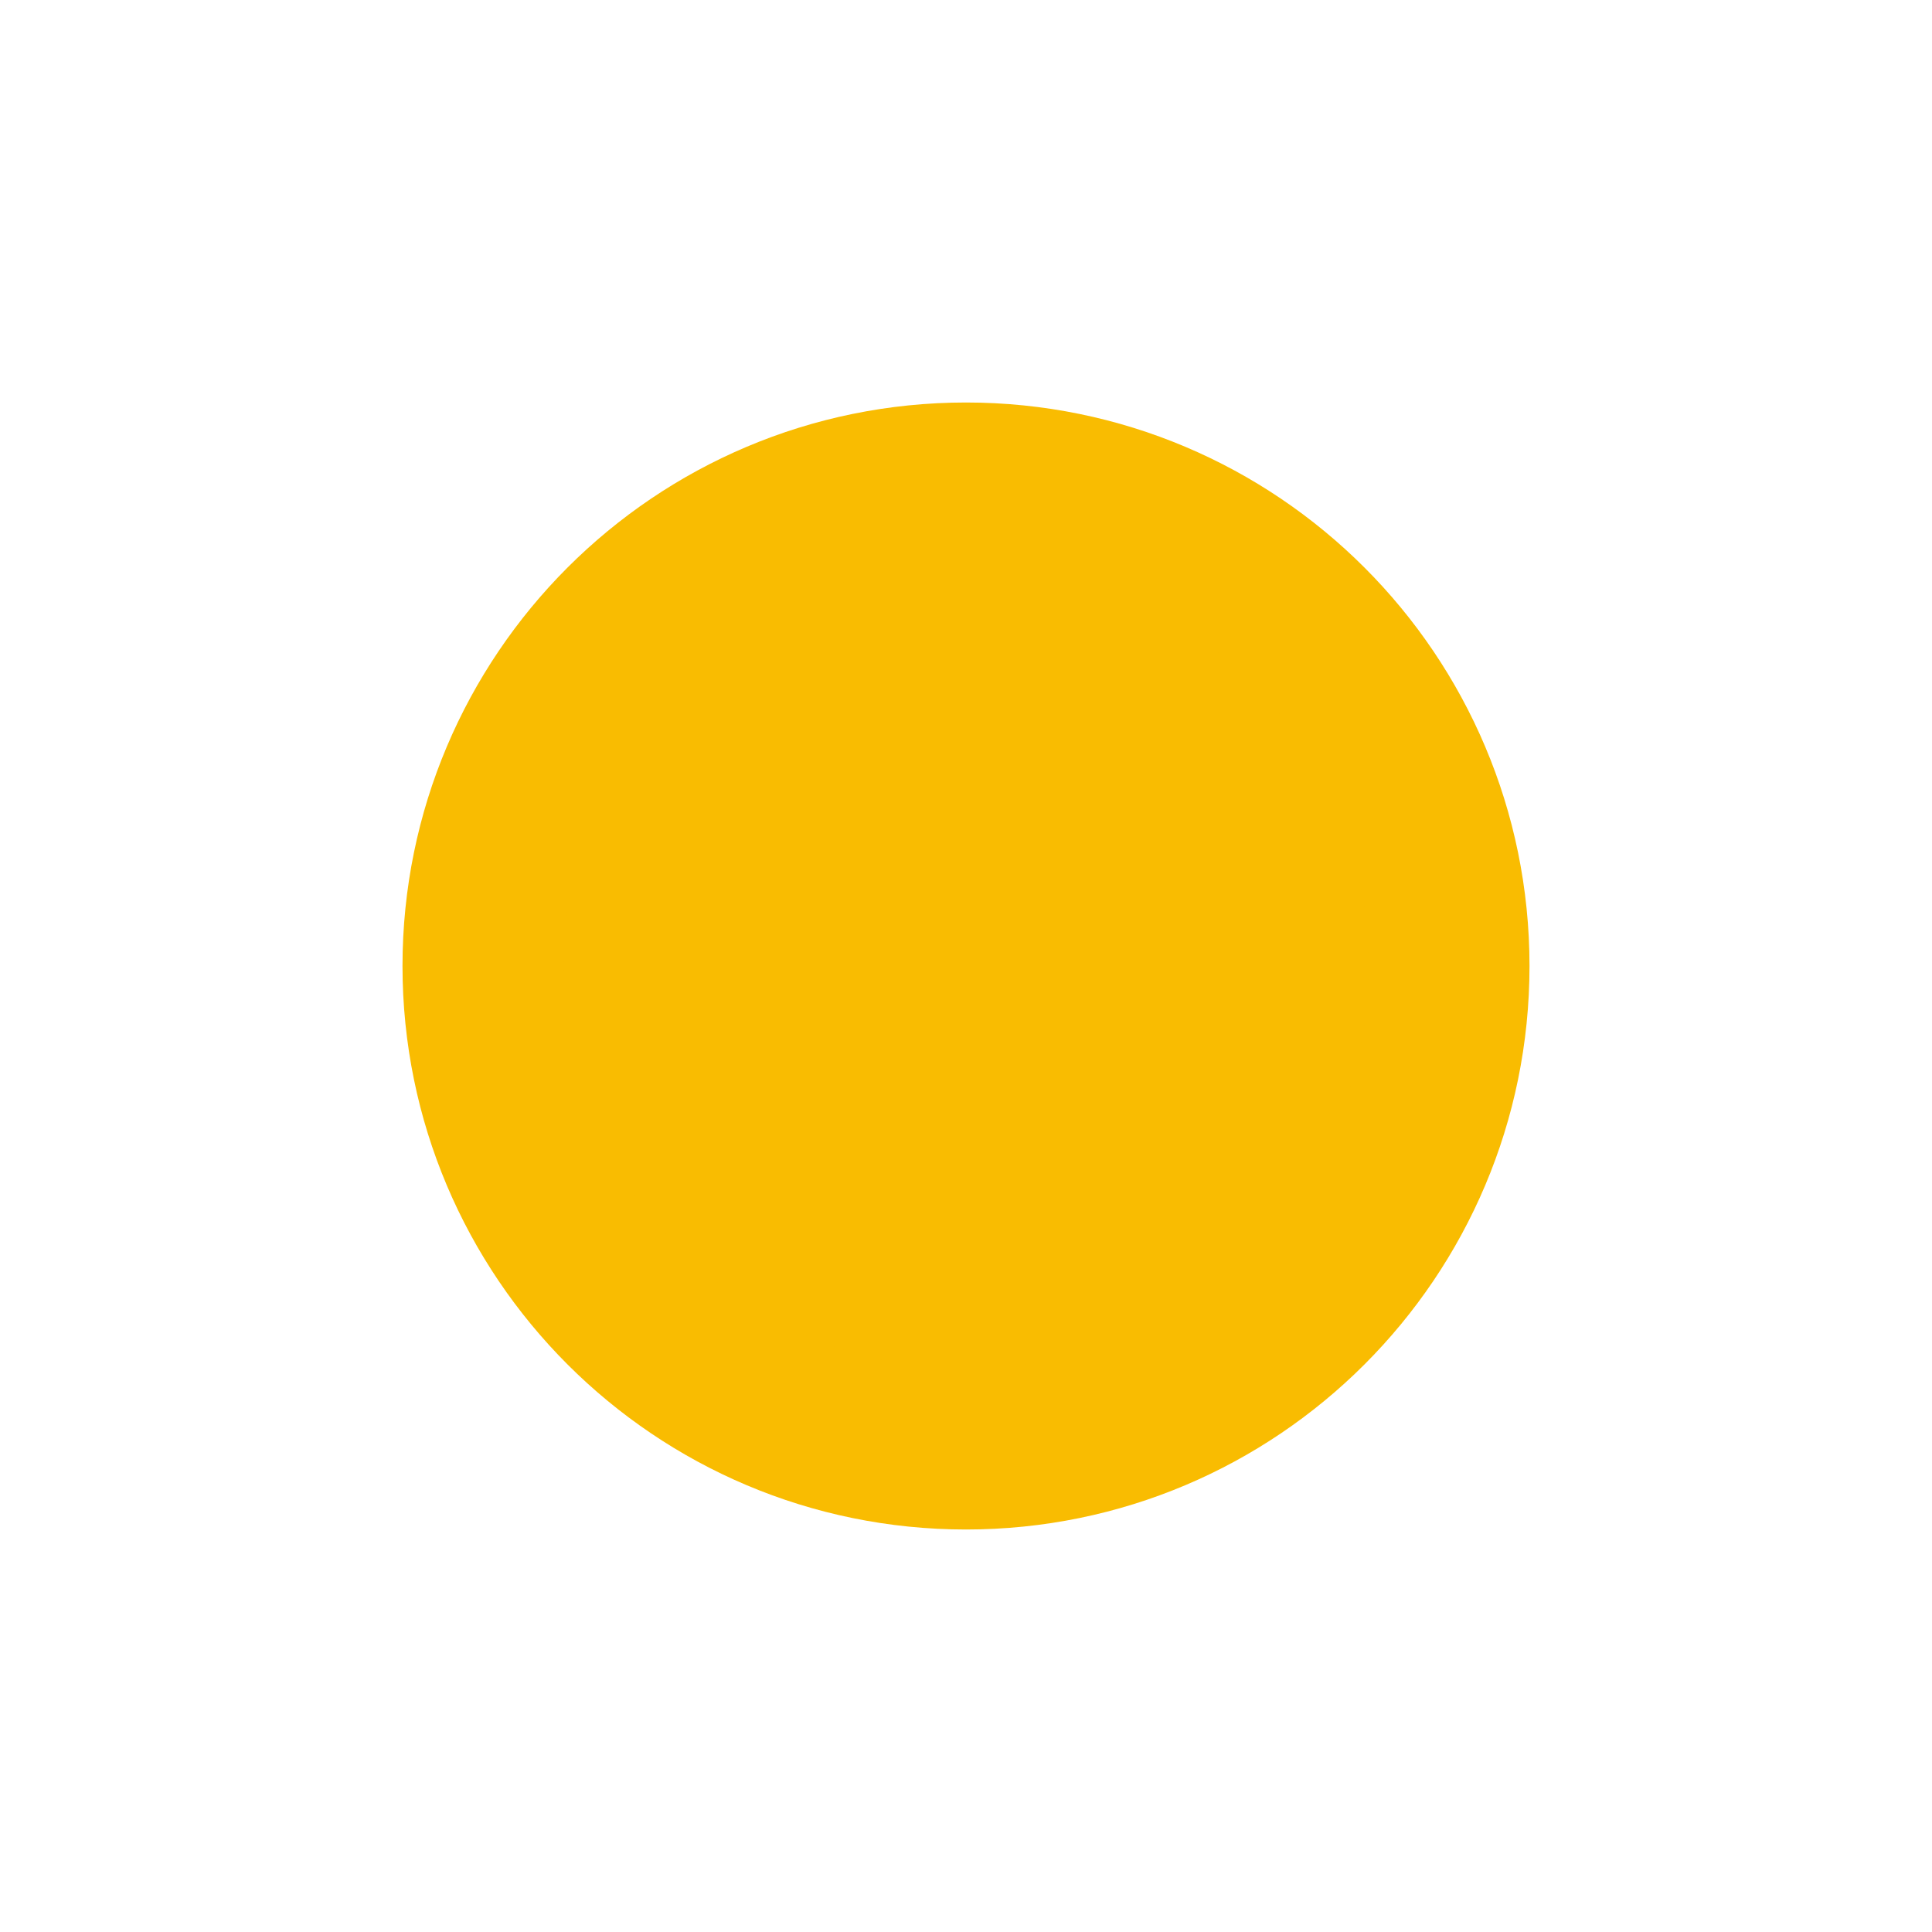
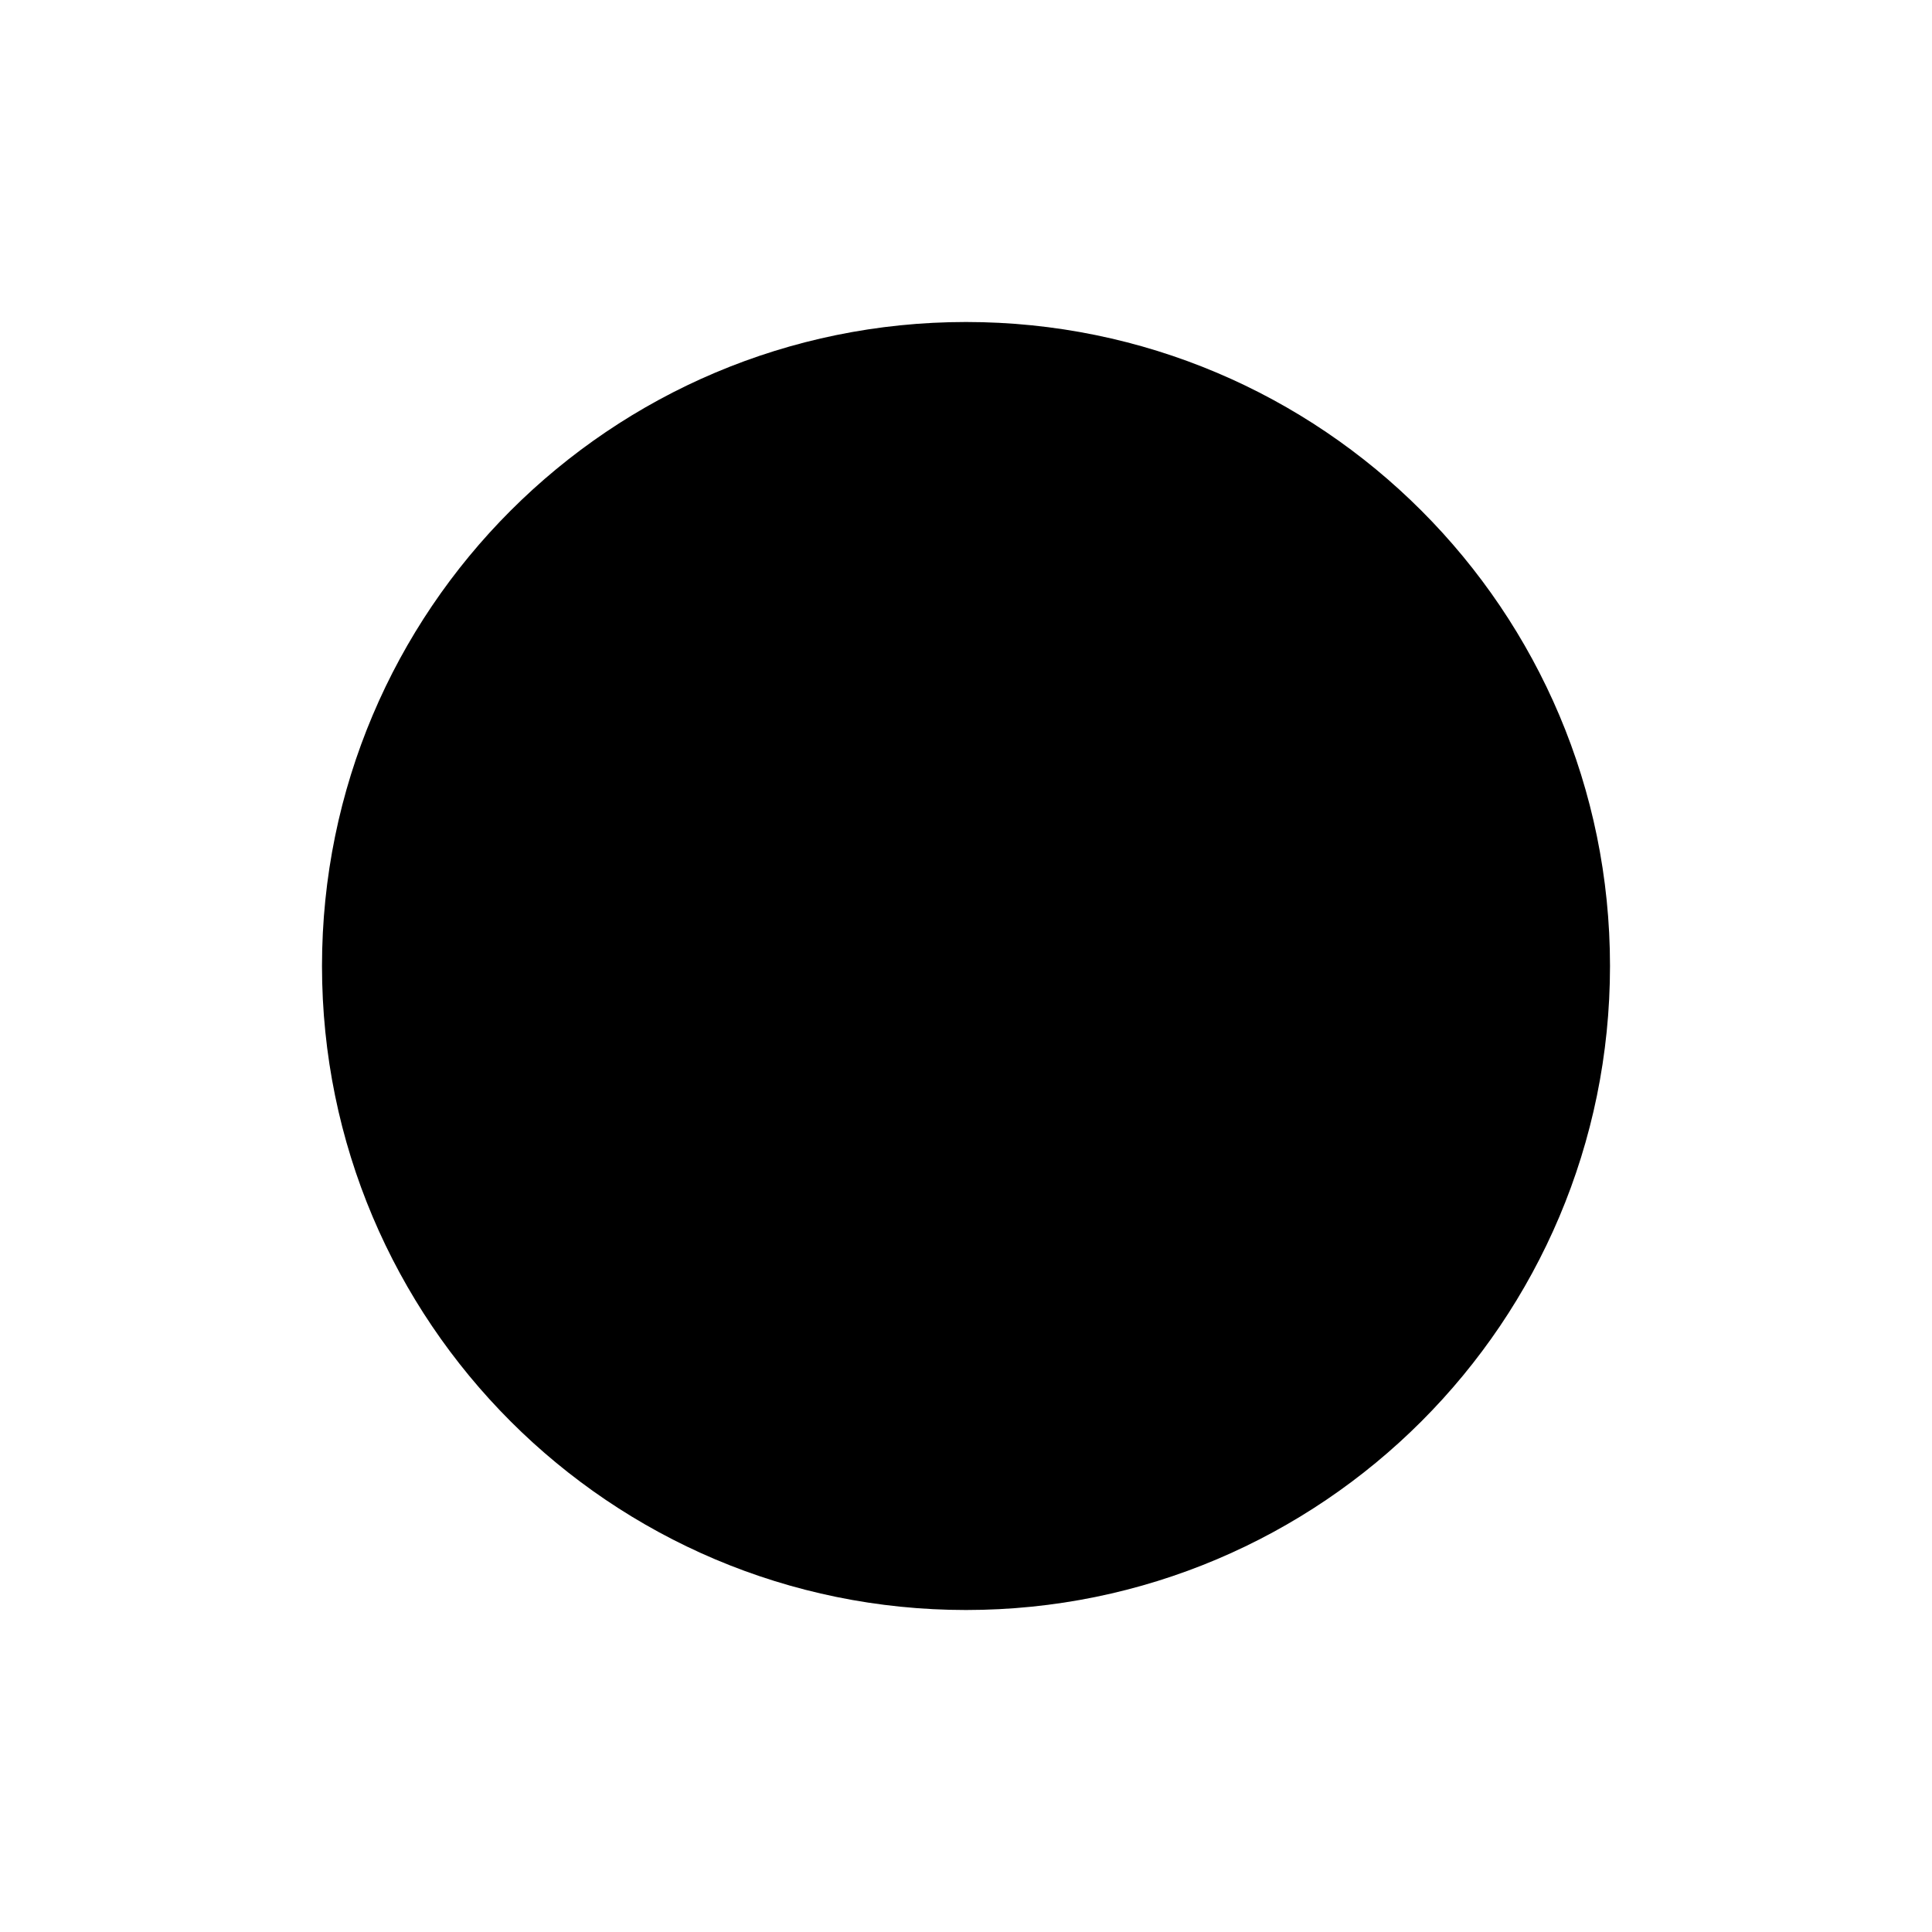
- <svg xmlns="http://www.w3.org/2000/svg" viewBox="0 0 24 24" width="24" height="24" class="svg_icon">
-   <svg viewBox="-60 -60 120 120">
-     <circle stroke-width="10" stroke="#f9bc01" fill="#f9bc01" cy="0" cx="0" r="30" />
-   </svg>
+ <svg xmlns="http://www.w3.org/2000/svg" width="24" height="24" viewBox="0 0 24 24" fill="none" stroke="currentColor" stroke-width="2" stroke-linecap="round" stroke-linejoin="round">
+   <circle cx="12" cy="12" r="7" fill="currentColor" />
</svg>
